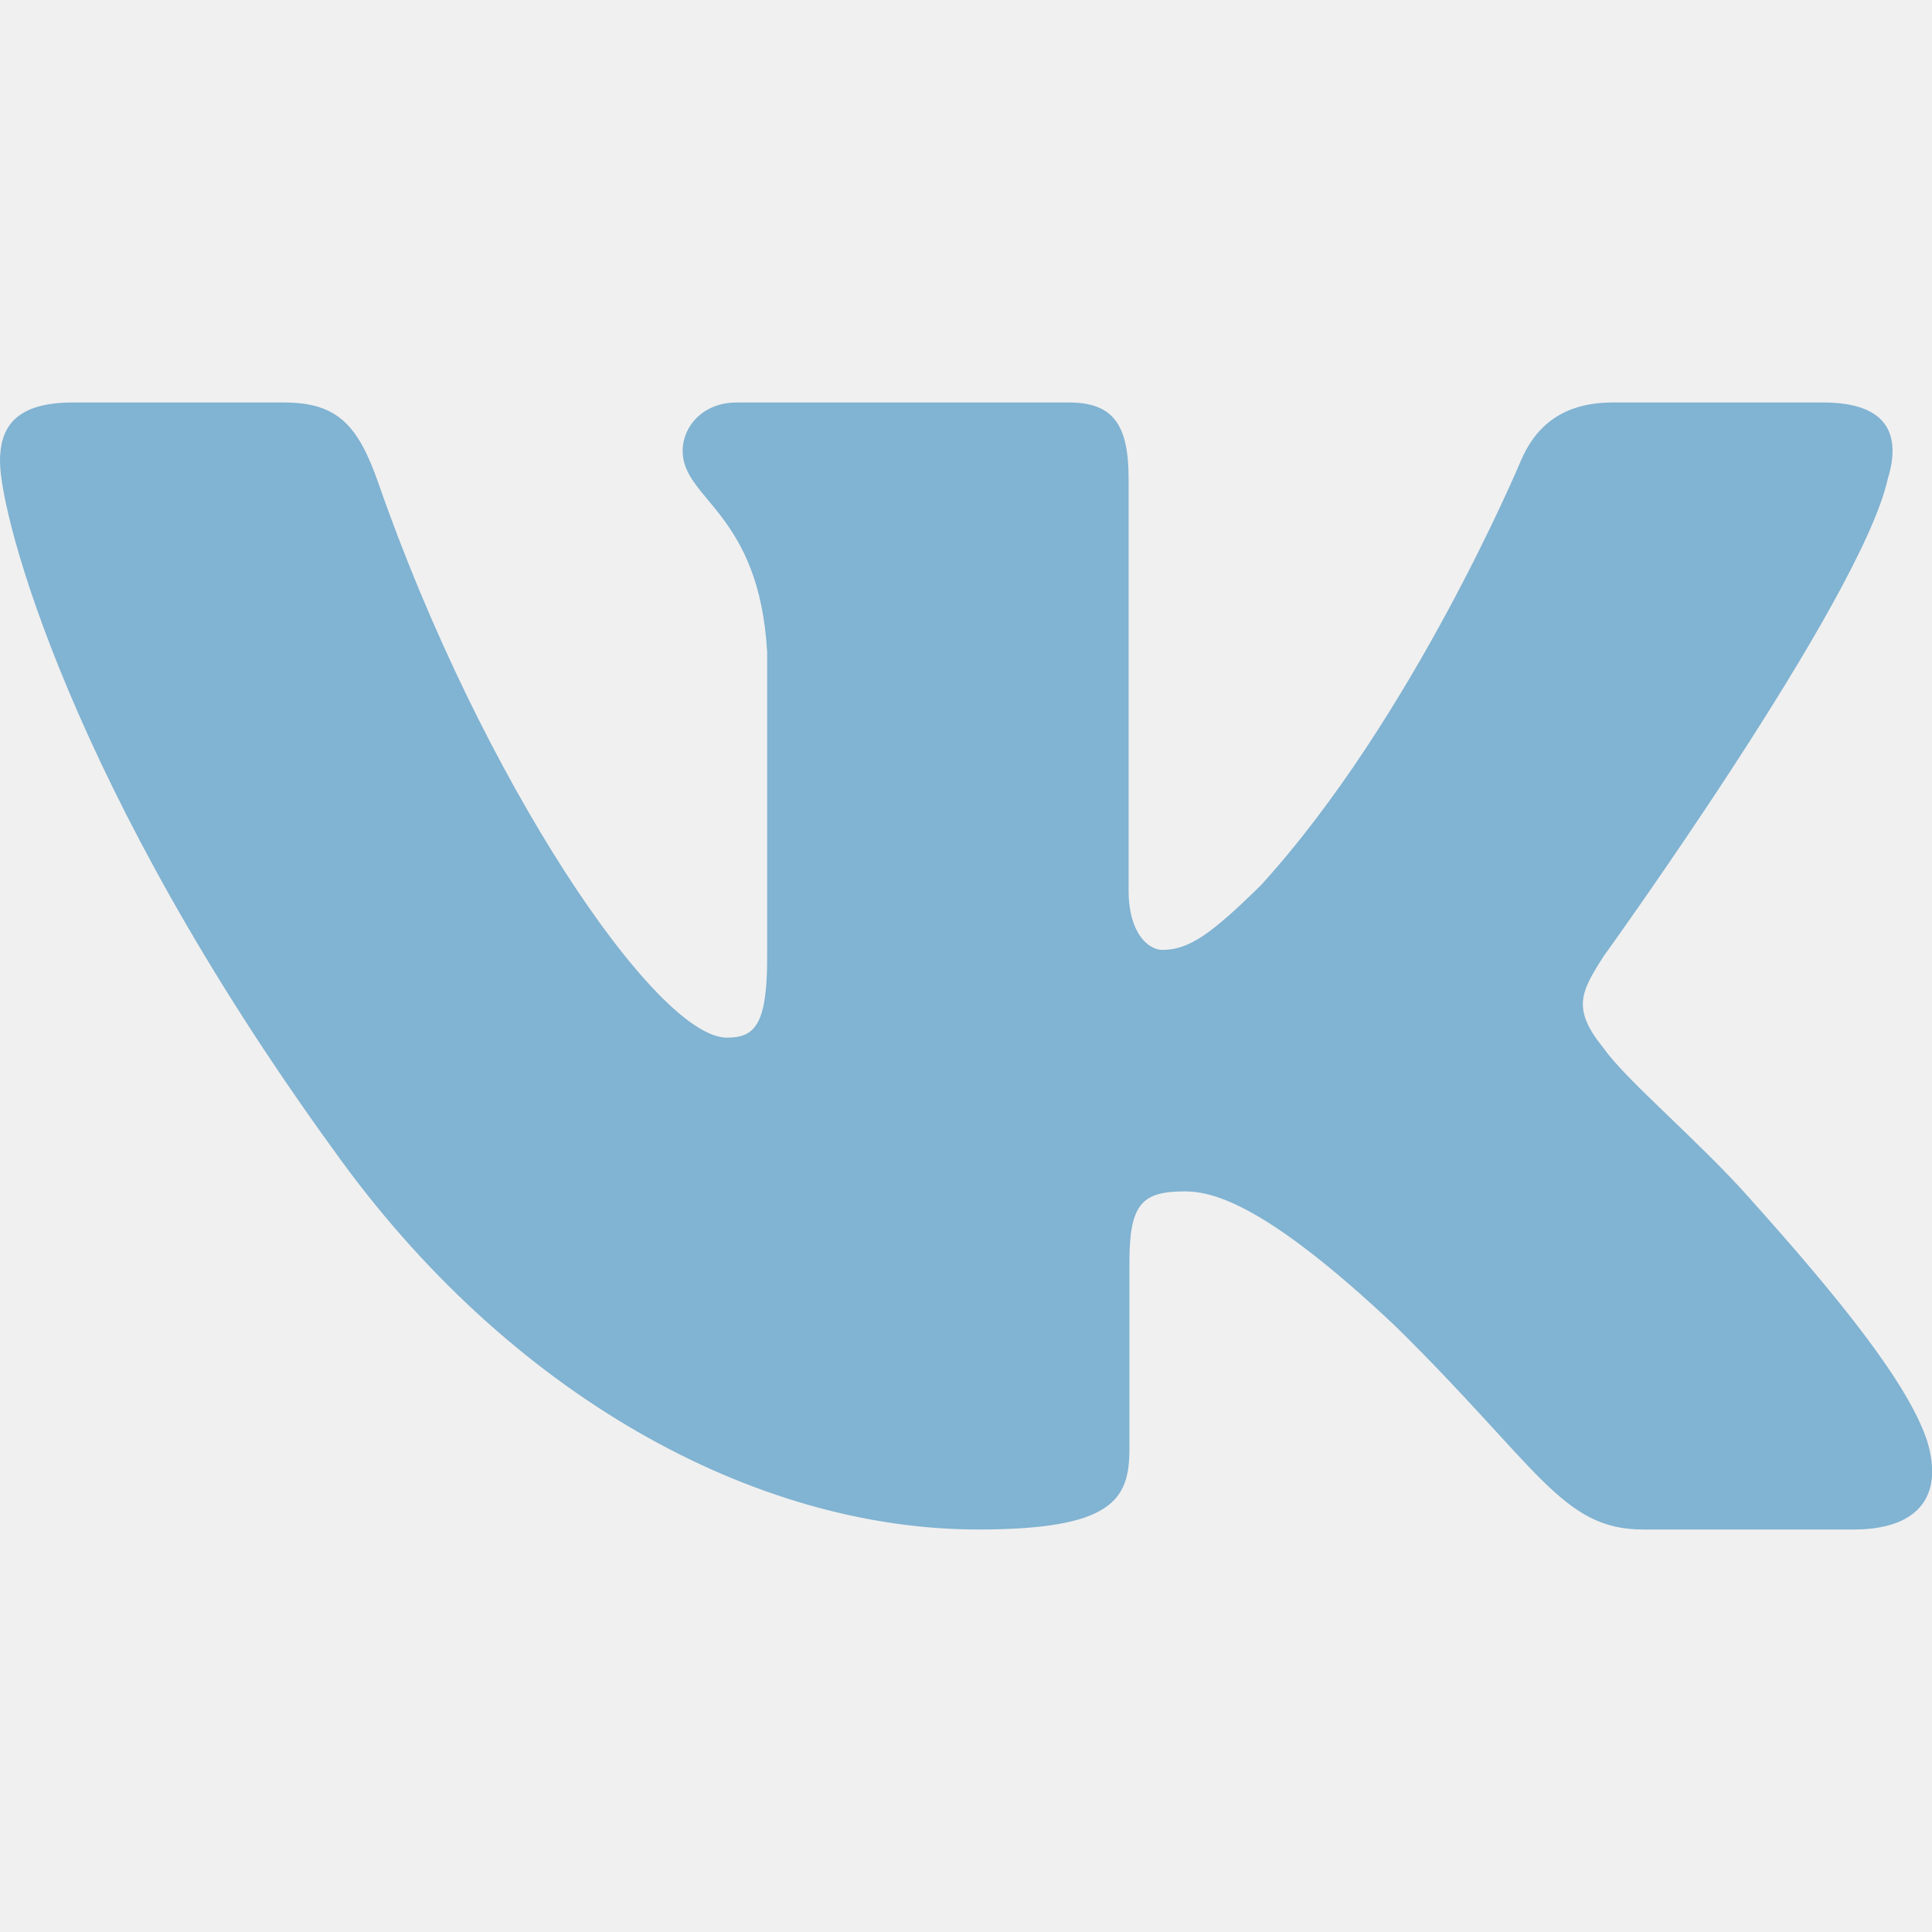
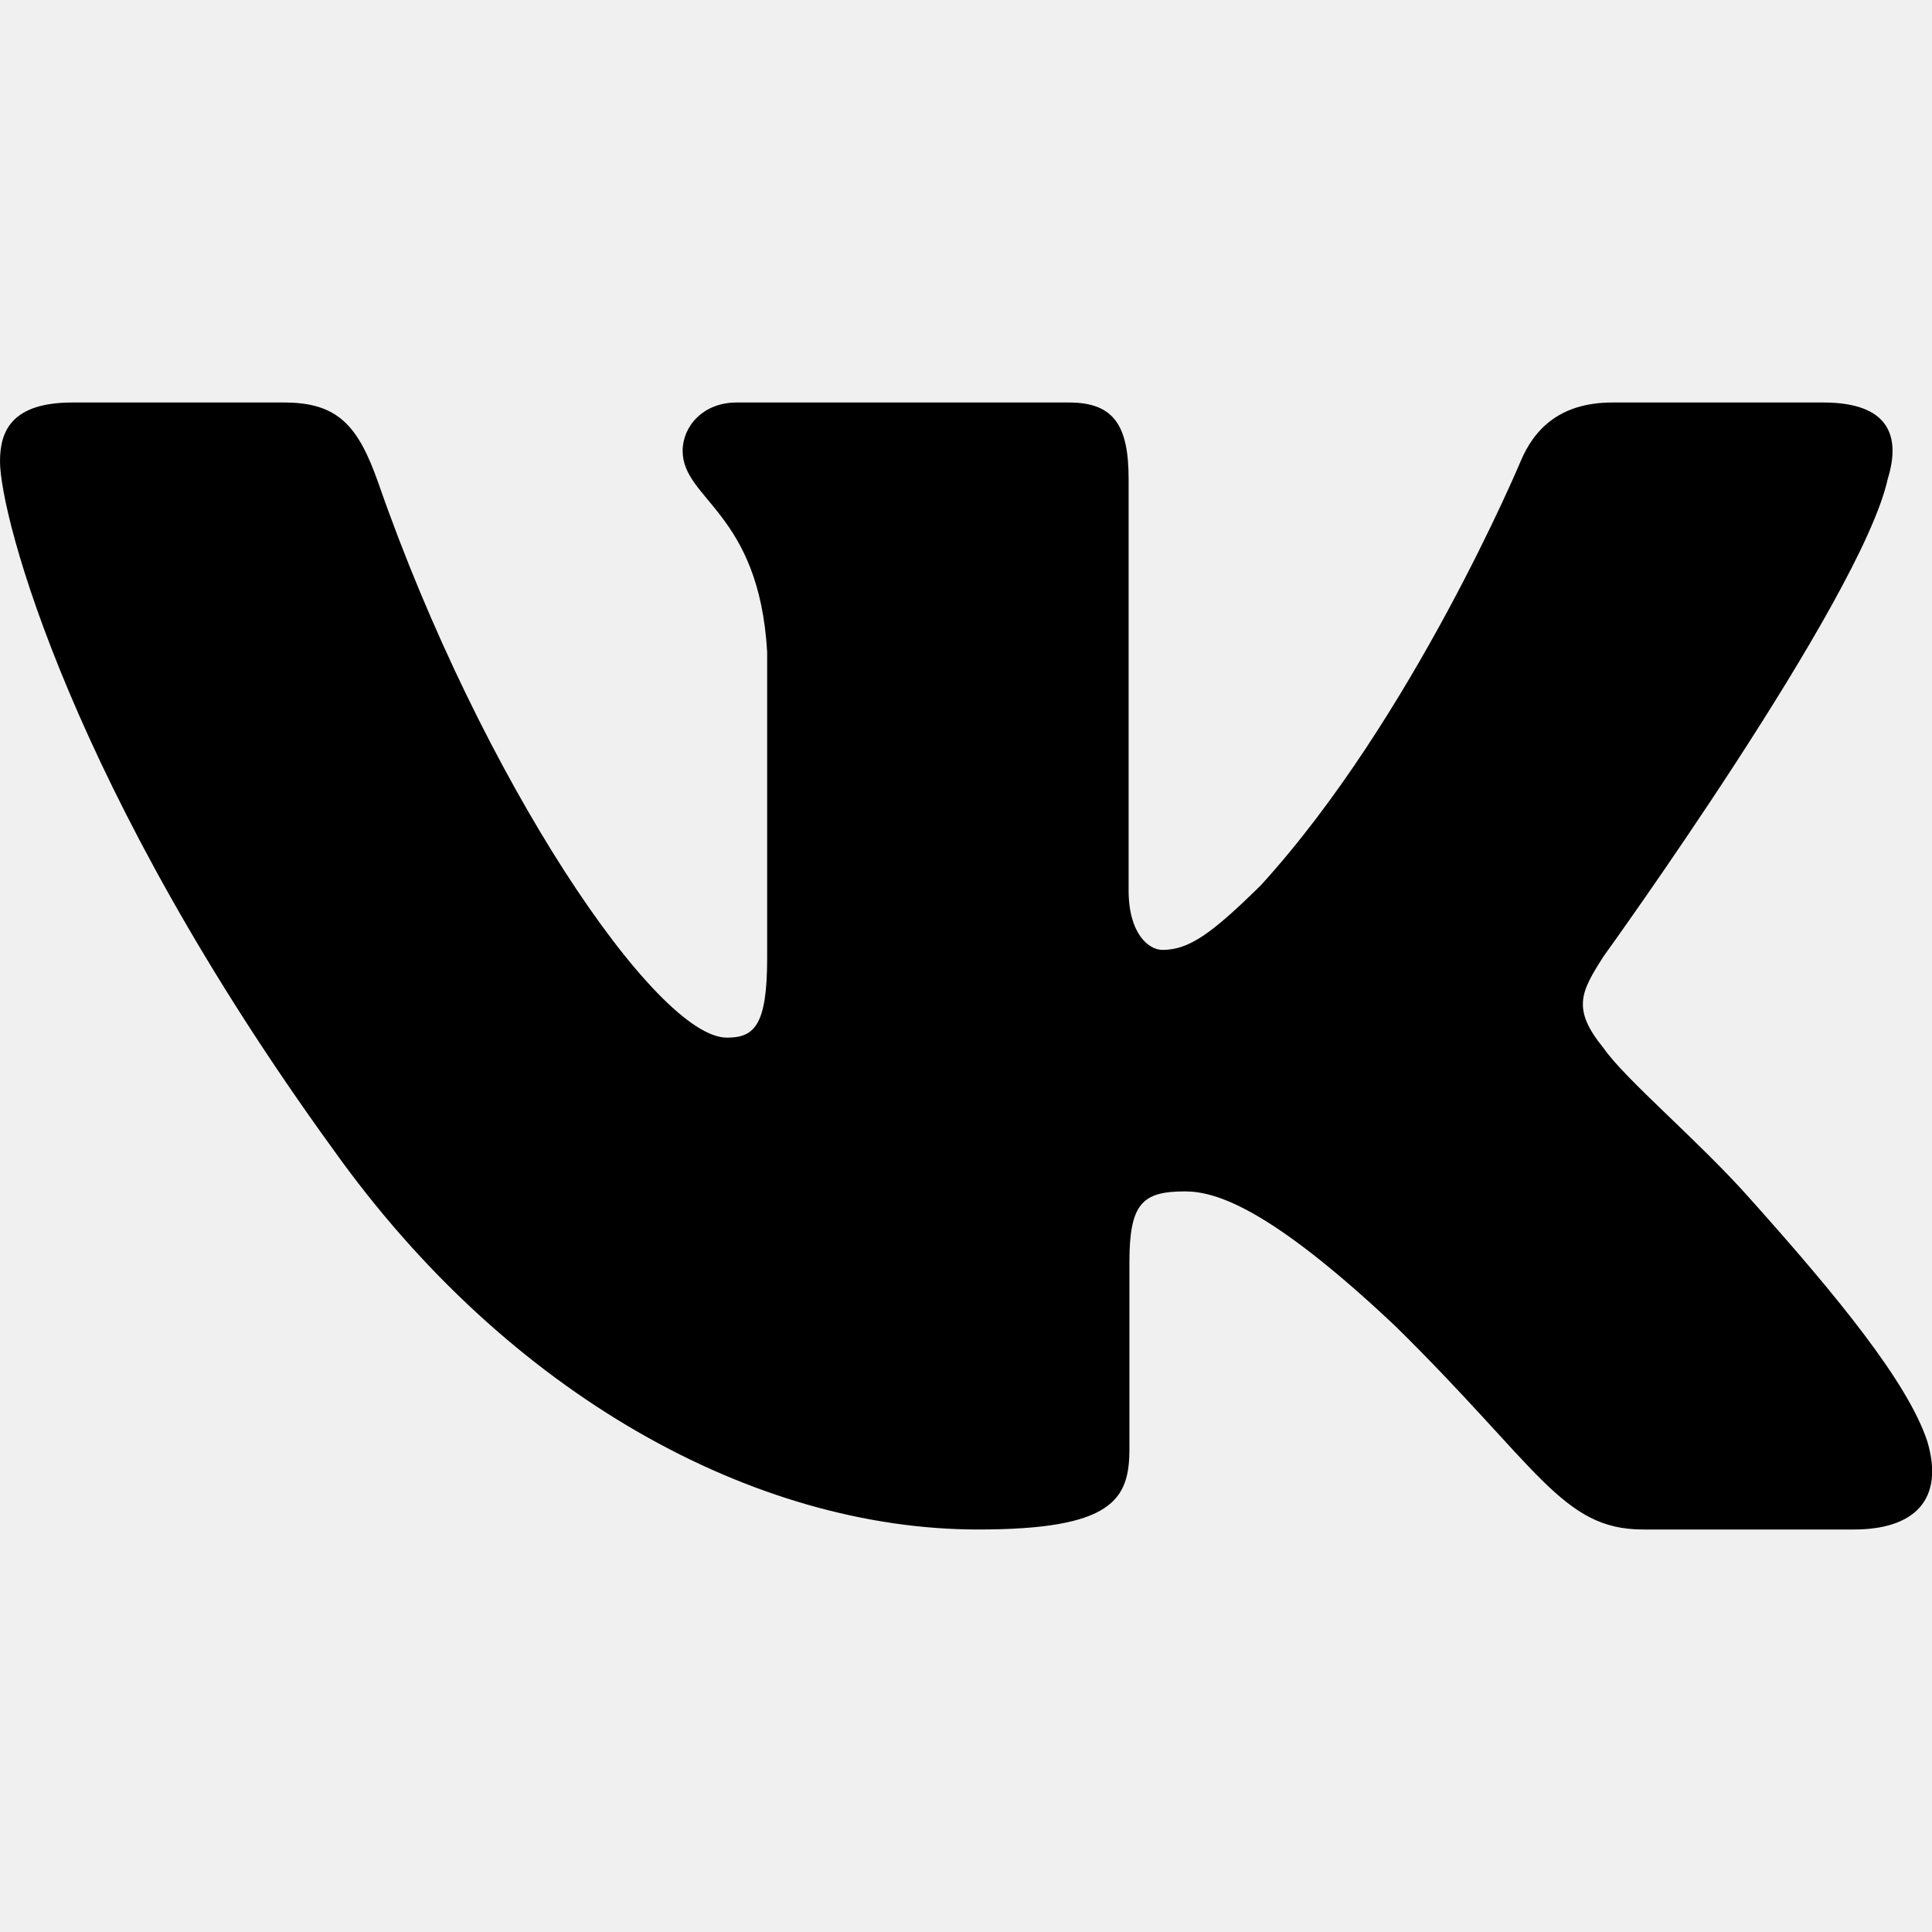
- <svg xmlns="http://www.w3.org/2000/svg" width="24" height="24" fill="none" viewBox="0 0 24 24">
-   <g clip-path="url(#a)">
-     <path fill="#81B3D2" fill-rule="evenodd" d="M23.45 5.95c.17-.55 0-.95-.8-.95h-2.62c-.67 0-.98.35-1.14.73 0 0-1.34 3.2-3.23 5.27-.61.6-.89.8-1.22.8-.17 0-.42-.2-.42-.74V5.95c0-.66-.18-.95-.74-.95H9.15c-.42 0-.67.3-.67.6 0 .61.95.76 1.05 2.5v3.8c0 .84-.16.99-.5.99-.88 0-3.05-3.21-4.33-6.89-.25-.71-.5-1-1.17-1H.9c-.75 0-.9.35-.9.73 0 .68.89 4.07 4.14 8.55C6.32 17.34 9.38 19 12.15 19c1.67 0 1.88-.37 1.88-1v-2.32c0-.73.16-.88.69-.88.38 0 1.05.2 2.61 1.67C19.11 18.22 19.4 19 20.41 19h2.62c.75 0 1.13-.37.91-1.1-.24-.72-1.09-1.77-2.21-3.02-.62-.7-1.54-1.47-1.81-1.86-.4-.49-.28-.7 0-1.14 0 0 3.2-4.43 3.53-5.93Z" clip-rule="evenodd" />
-   </g>
-   <defs>
-     <clipPath id="a">
-       <path fill="#fff" d="M0 0h24v24H0z" />
-     </clipPath>
-   </defs>
+ <svg xmlns="http://www.w3.org/2000/svg" aria-hidden="true" focusable="false" width="24" height="24" fill="currentColor" viewBox="0 0 24 24">
+   <path d="M23.45 5.95c.17-.55 0-.95-.8-.95h-2.62c-.67 0-.98.35-1.14.73 0 0-1.34 3.2-3.23 5.27-.61.6-.89.8-1.22.8-.17 0-.42-.2-.42-.74V5.95c0-.66-.18-.95-.74-.95H9.15c-.42 0-.67.3-.67.6 0 .61.95.76 1.05 2.5v3.8c0 .84-.16.99-.5.99-.88 0-3.05-3.21-4.33-6.89-.25-.71-.5-1-1.17-1H.9c-.75 0-.9.35-.9.73 0 .68.89 4.07 4.14 8.55C6.32 17.34 9.38 19 12.15 19c1.67 0 1.88-.37 1.88-1v-2.32c0-.73.16-.88.69-.88.38 0 1.05.2 2.61 1.67C19.11 18.22 19.4 19 20.41 19h2.62c.75 0 1.13-.37.91-1.1-.24-.72-1.09-1.77-2.21-3.02-.62-.7-1.54-1.47-1.81-1.86-.4-.49-.28-.7 0-1.14 0 0 3.2-4.43 3.53-5.93Z" />
</svg>
